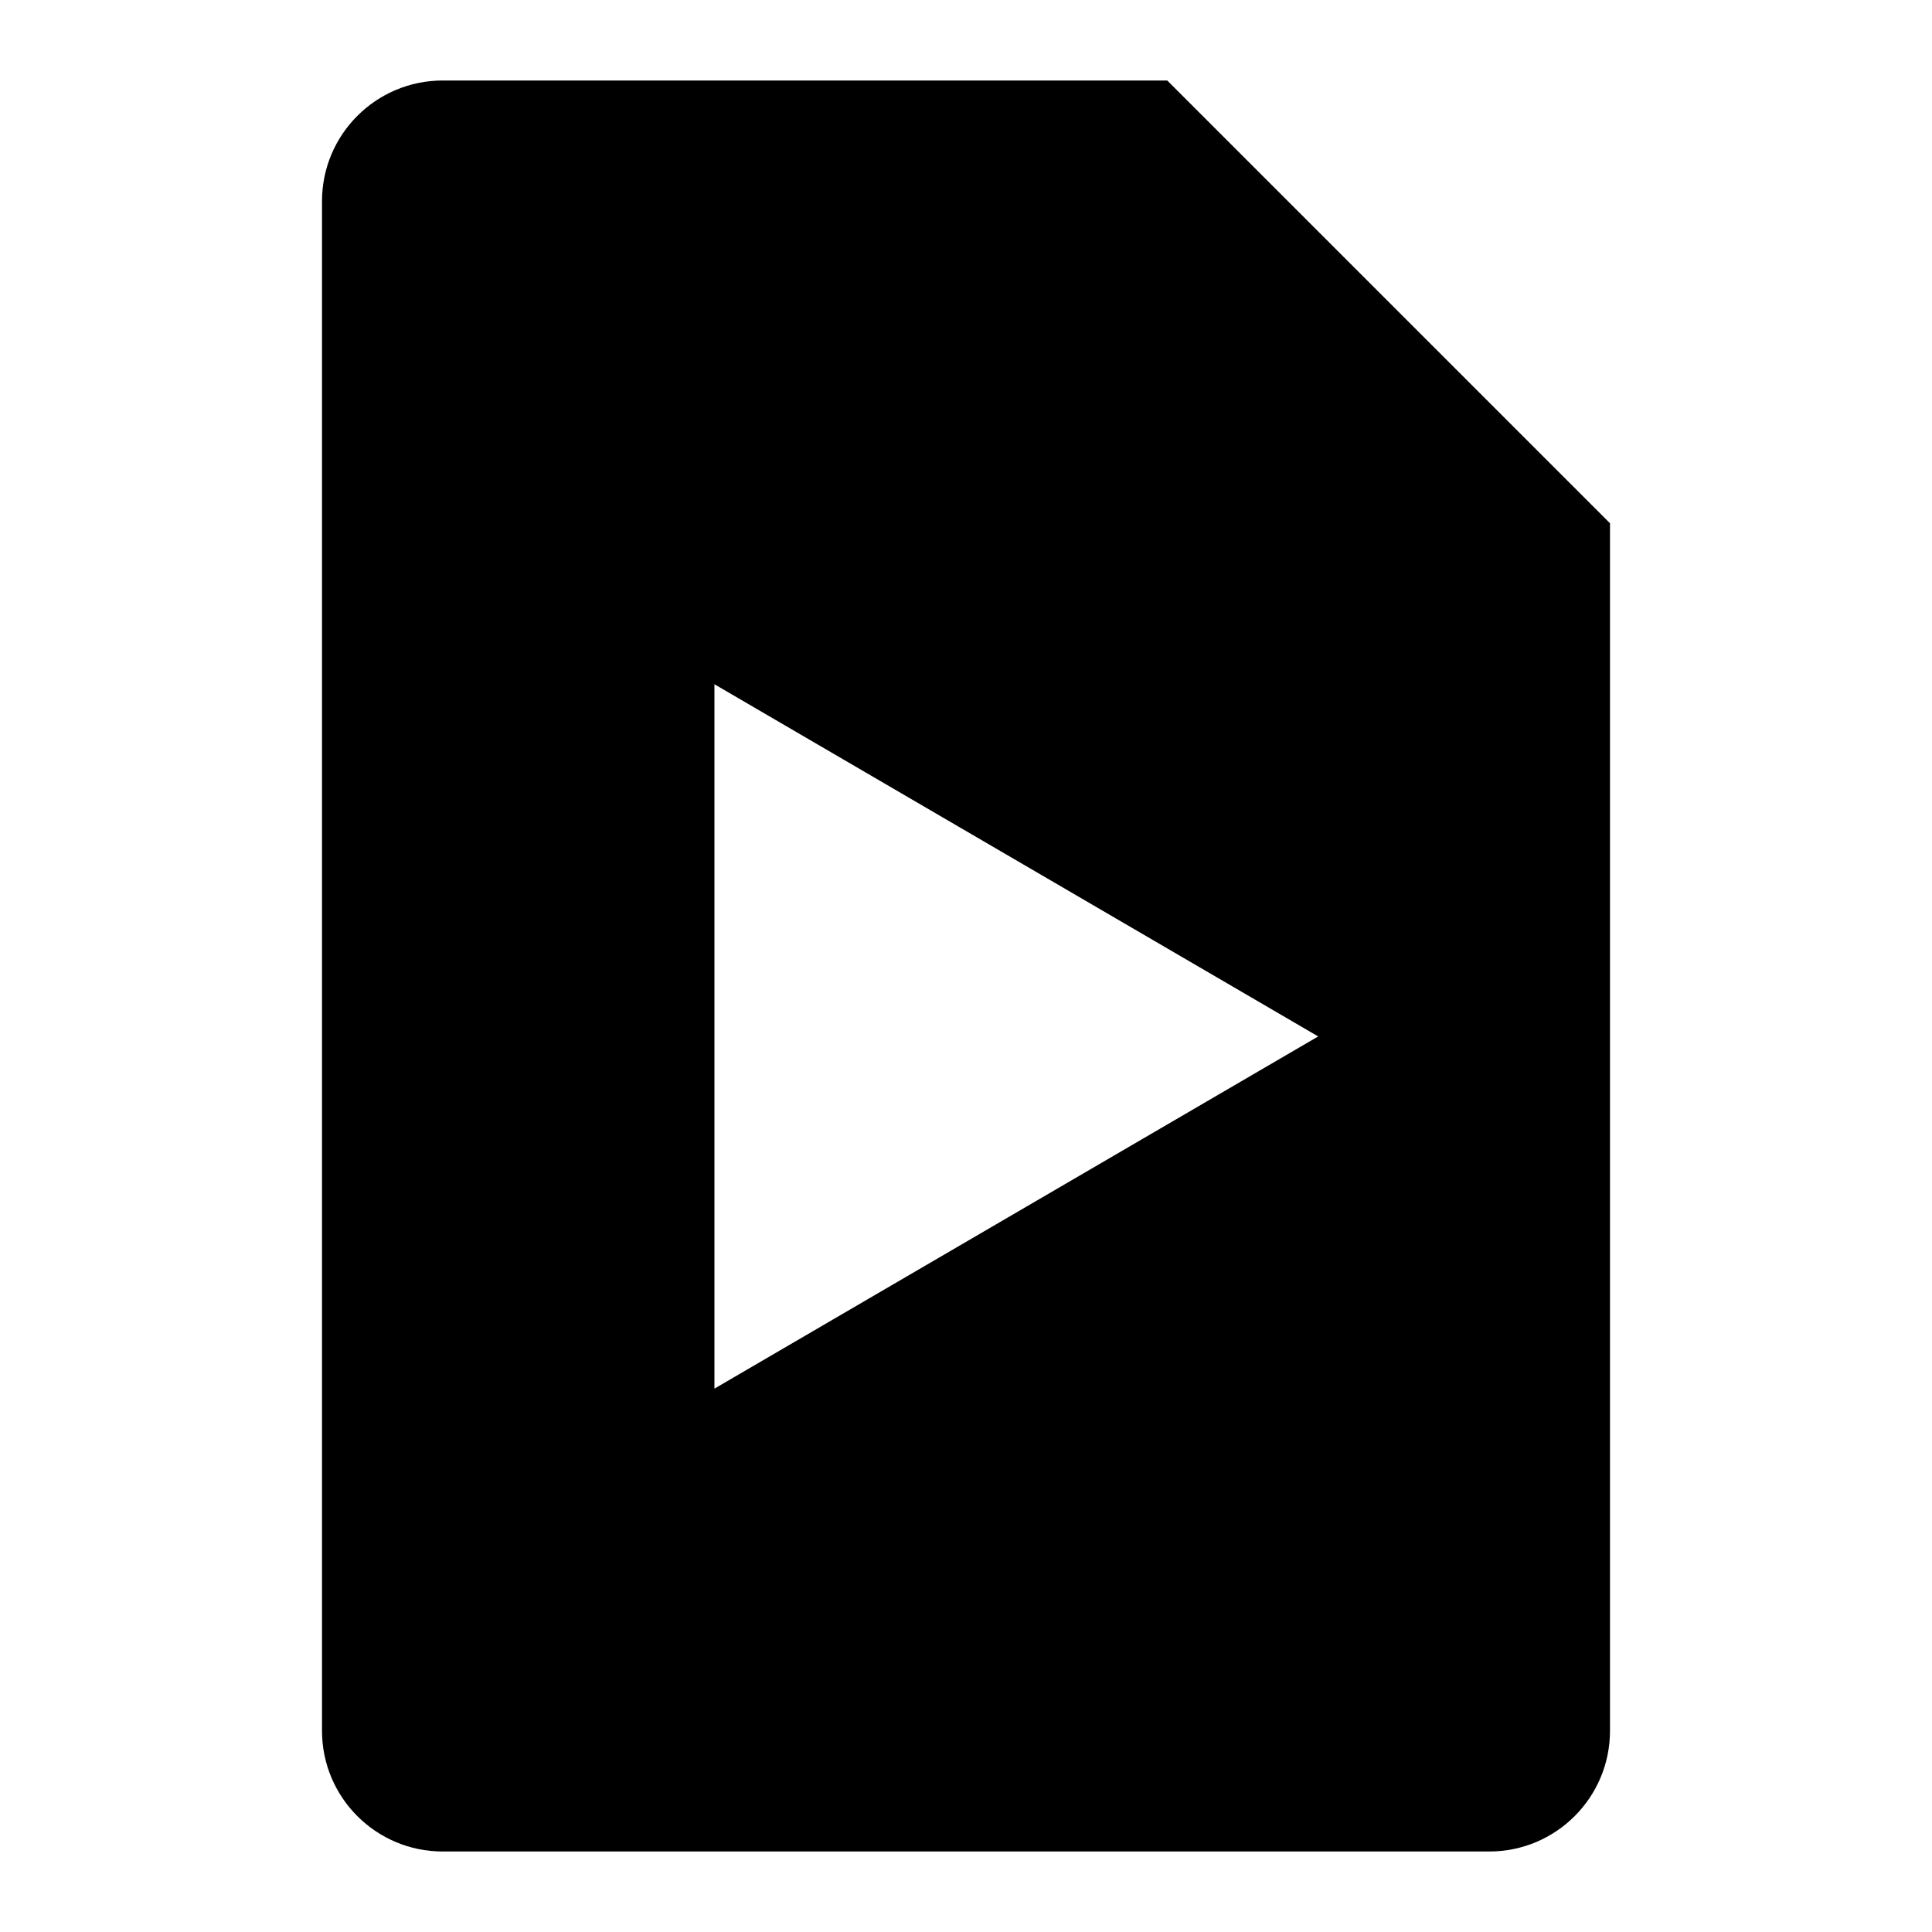
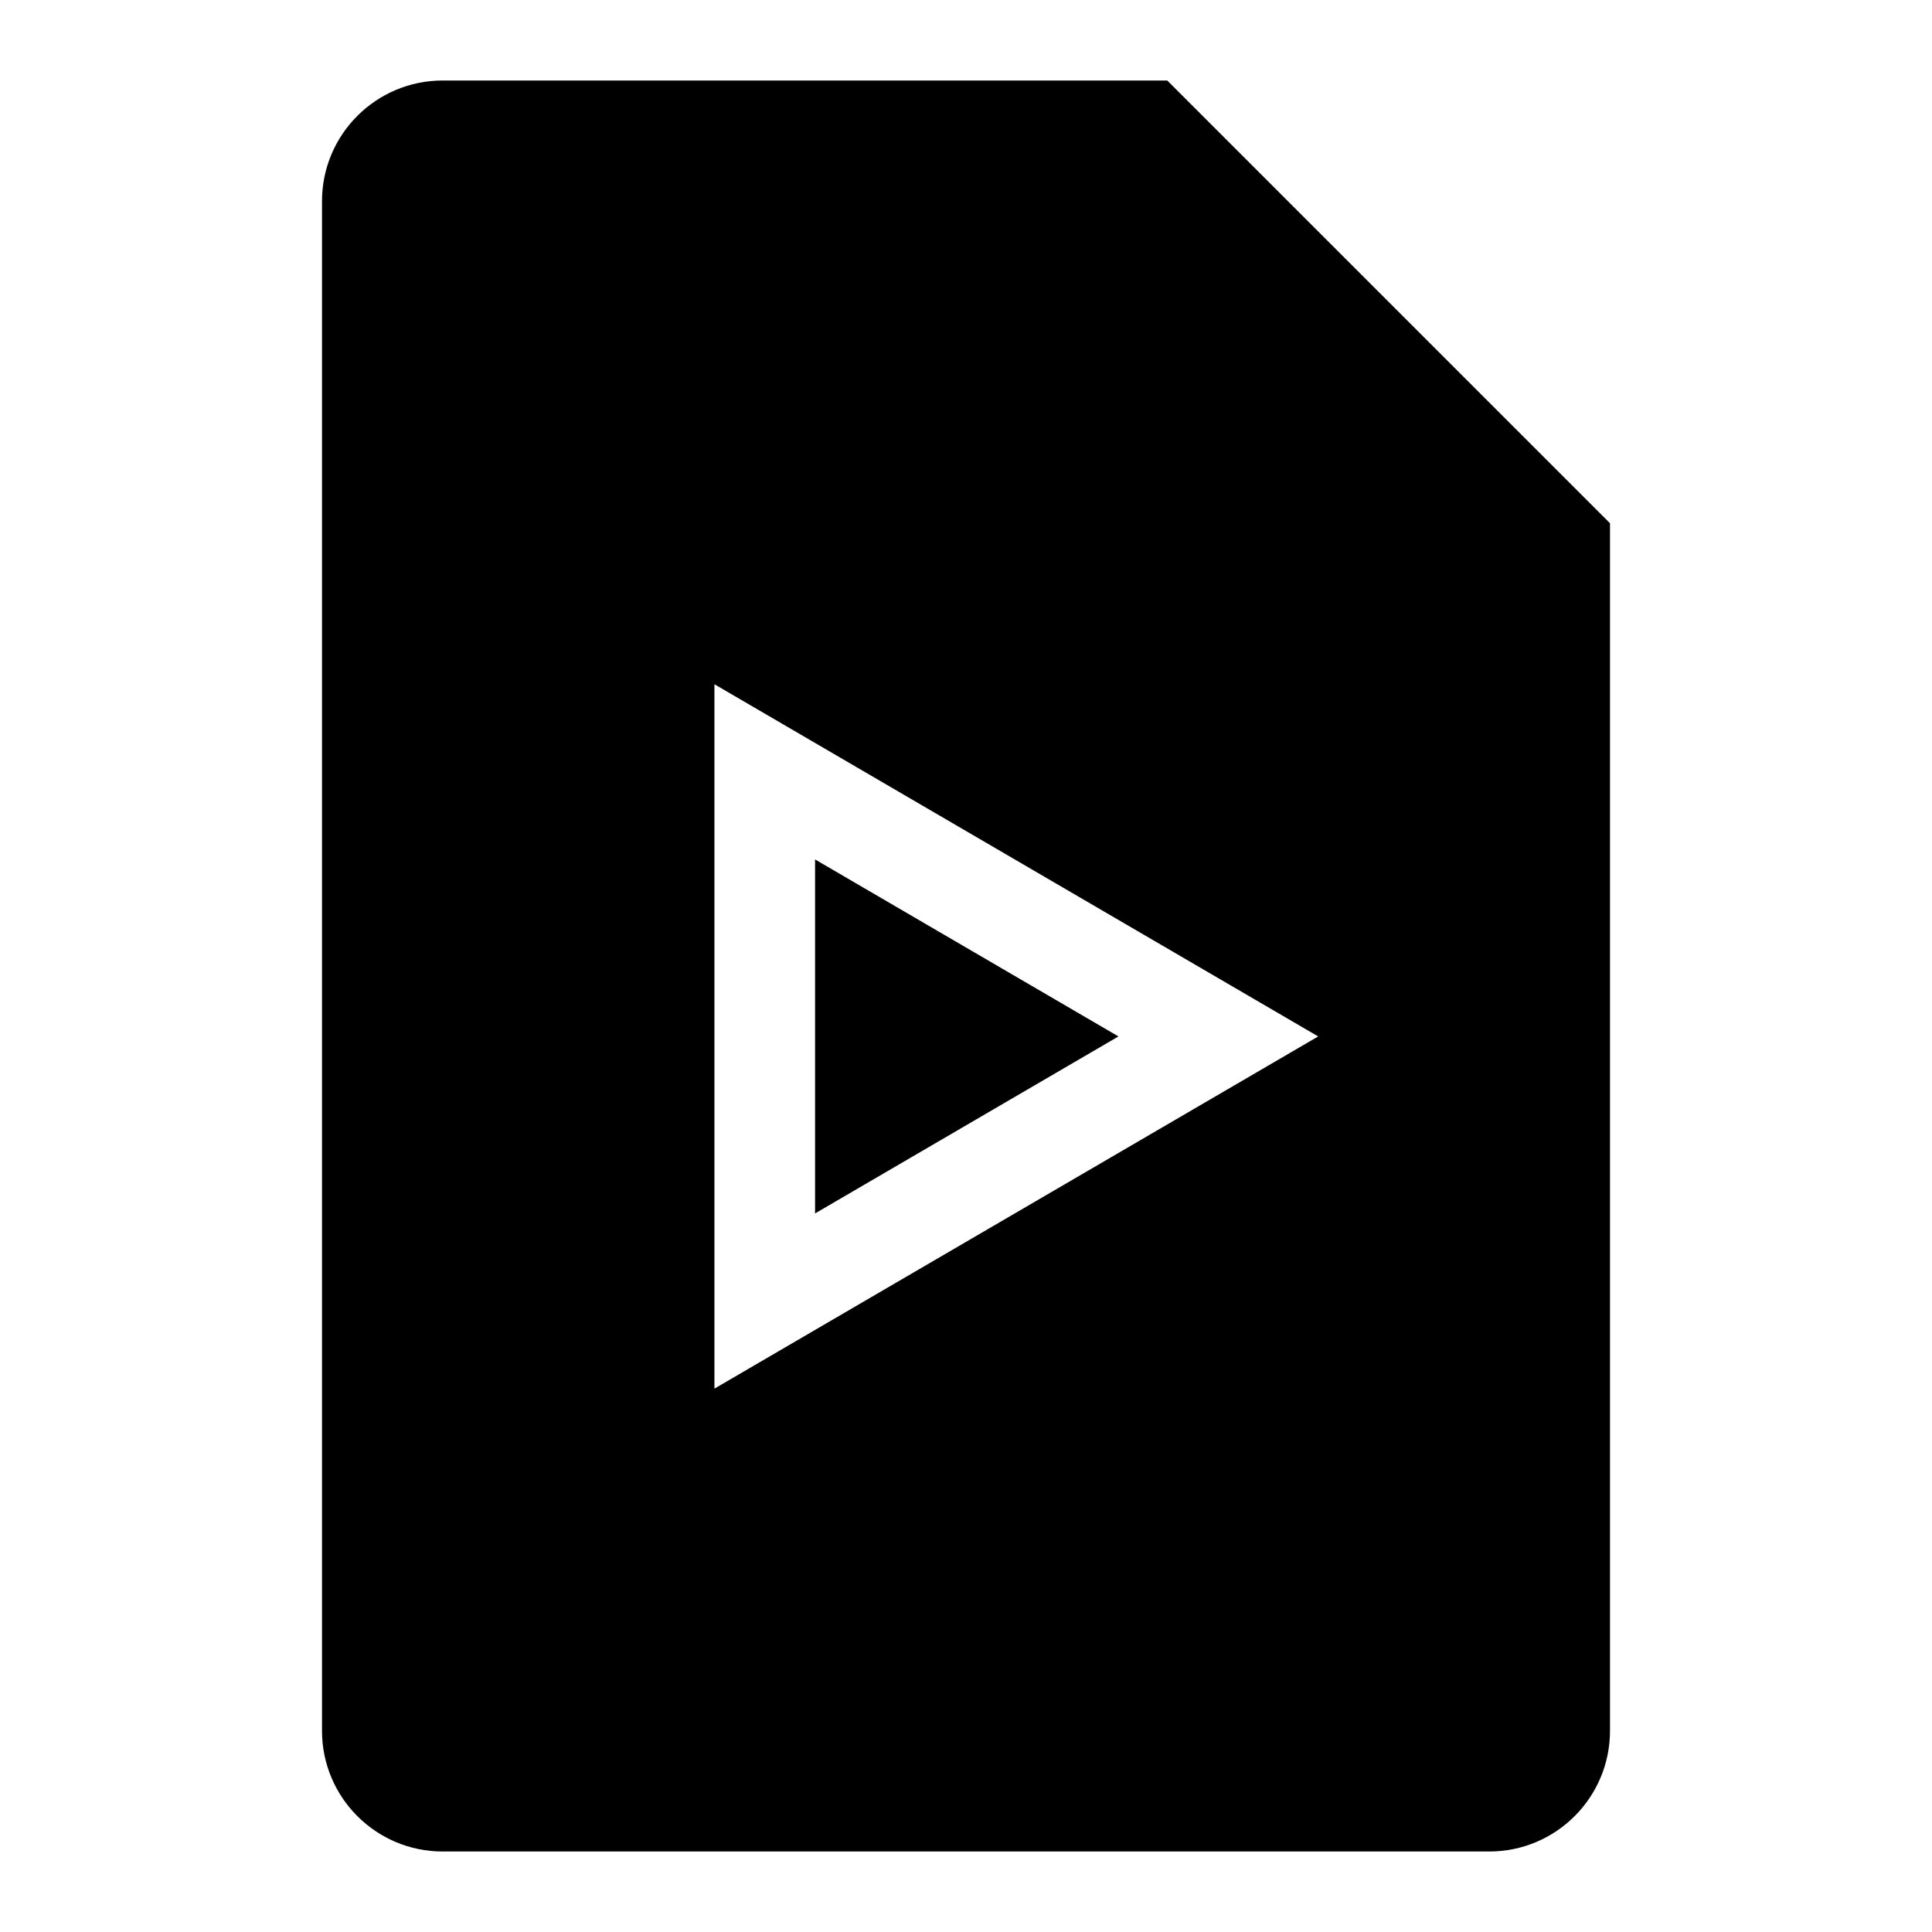
<svg xmlns="http://www.w3.org/2000/svg" viewBox="0 0 24 24" fill="none">
  <g transform="scale(0.125)" fill="currentColor" fill-rule="evenodd">
-     <path d="M148 184H44c-6.63 0-12-5.37-12-12V20c0-6.63 5.37-12 12-12h72l44 44v120c0 6.63-5.37 12-12 12ZM71 68v70l60-35-60-35Z" />
+     <path d="M148 184H44c-6.63 0-12-5.37-12-12V20c0-6.63 5.37-12 12-12h72l44 44v120c0 6.63-5.37 12-12 12ZM71 68v70l60-35-60-35ZM81 85.41 111.15 103 81 120.59V85.41Z" />
  </g>
</svg>
